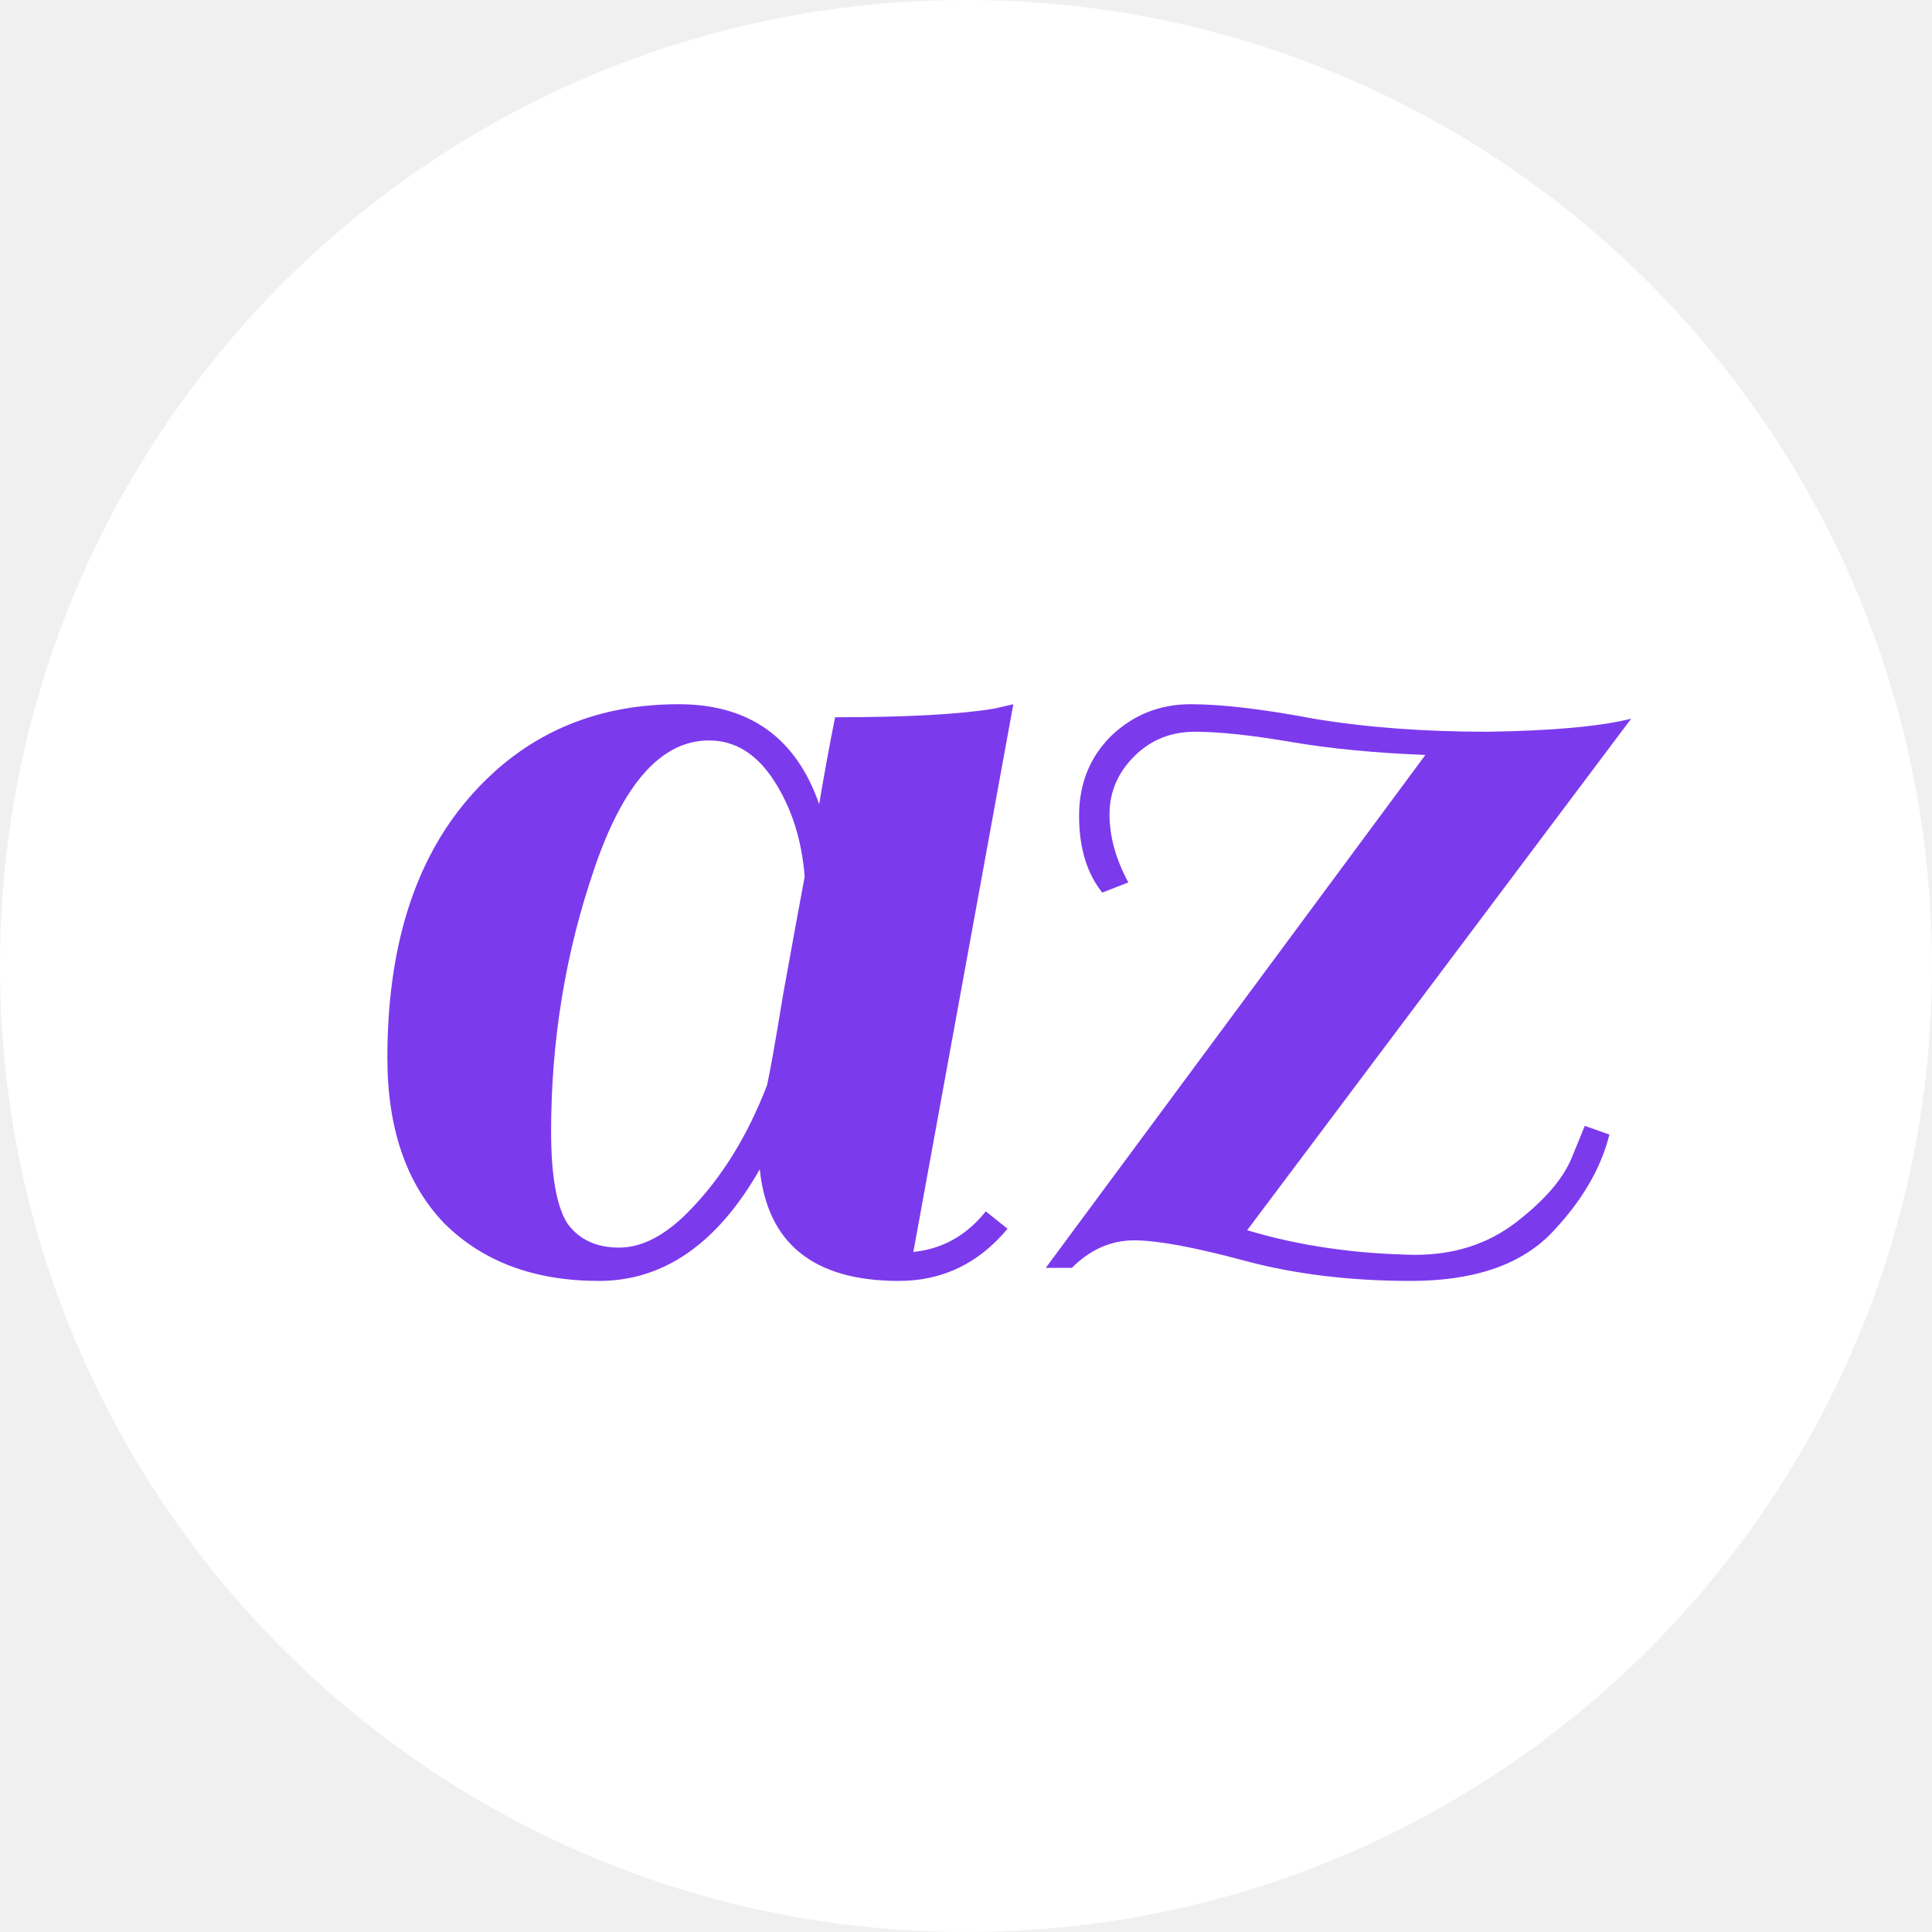
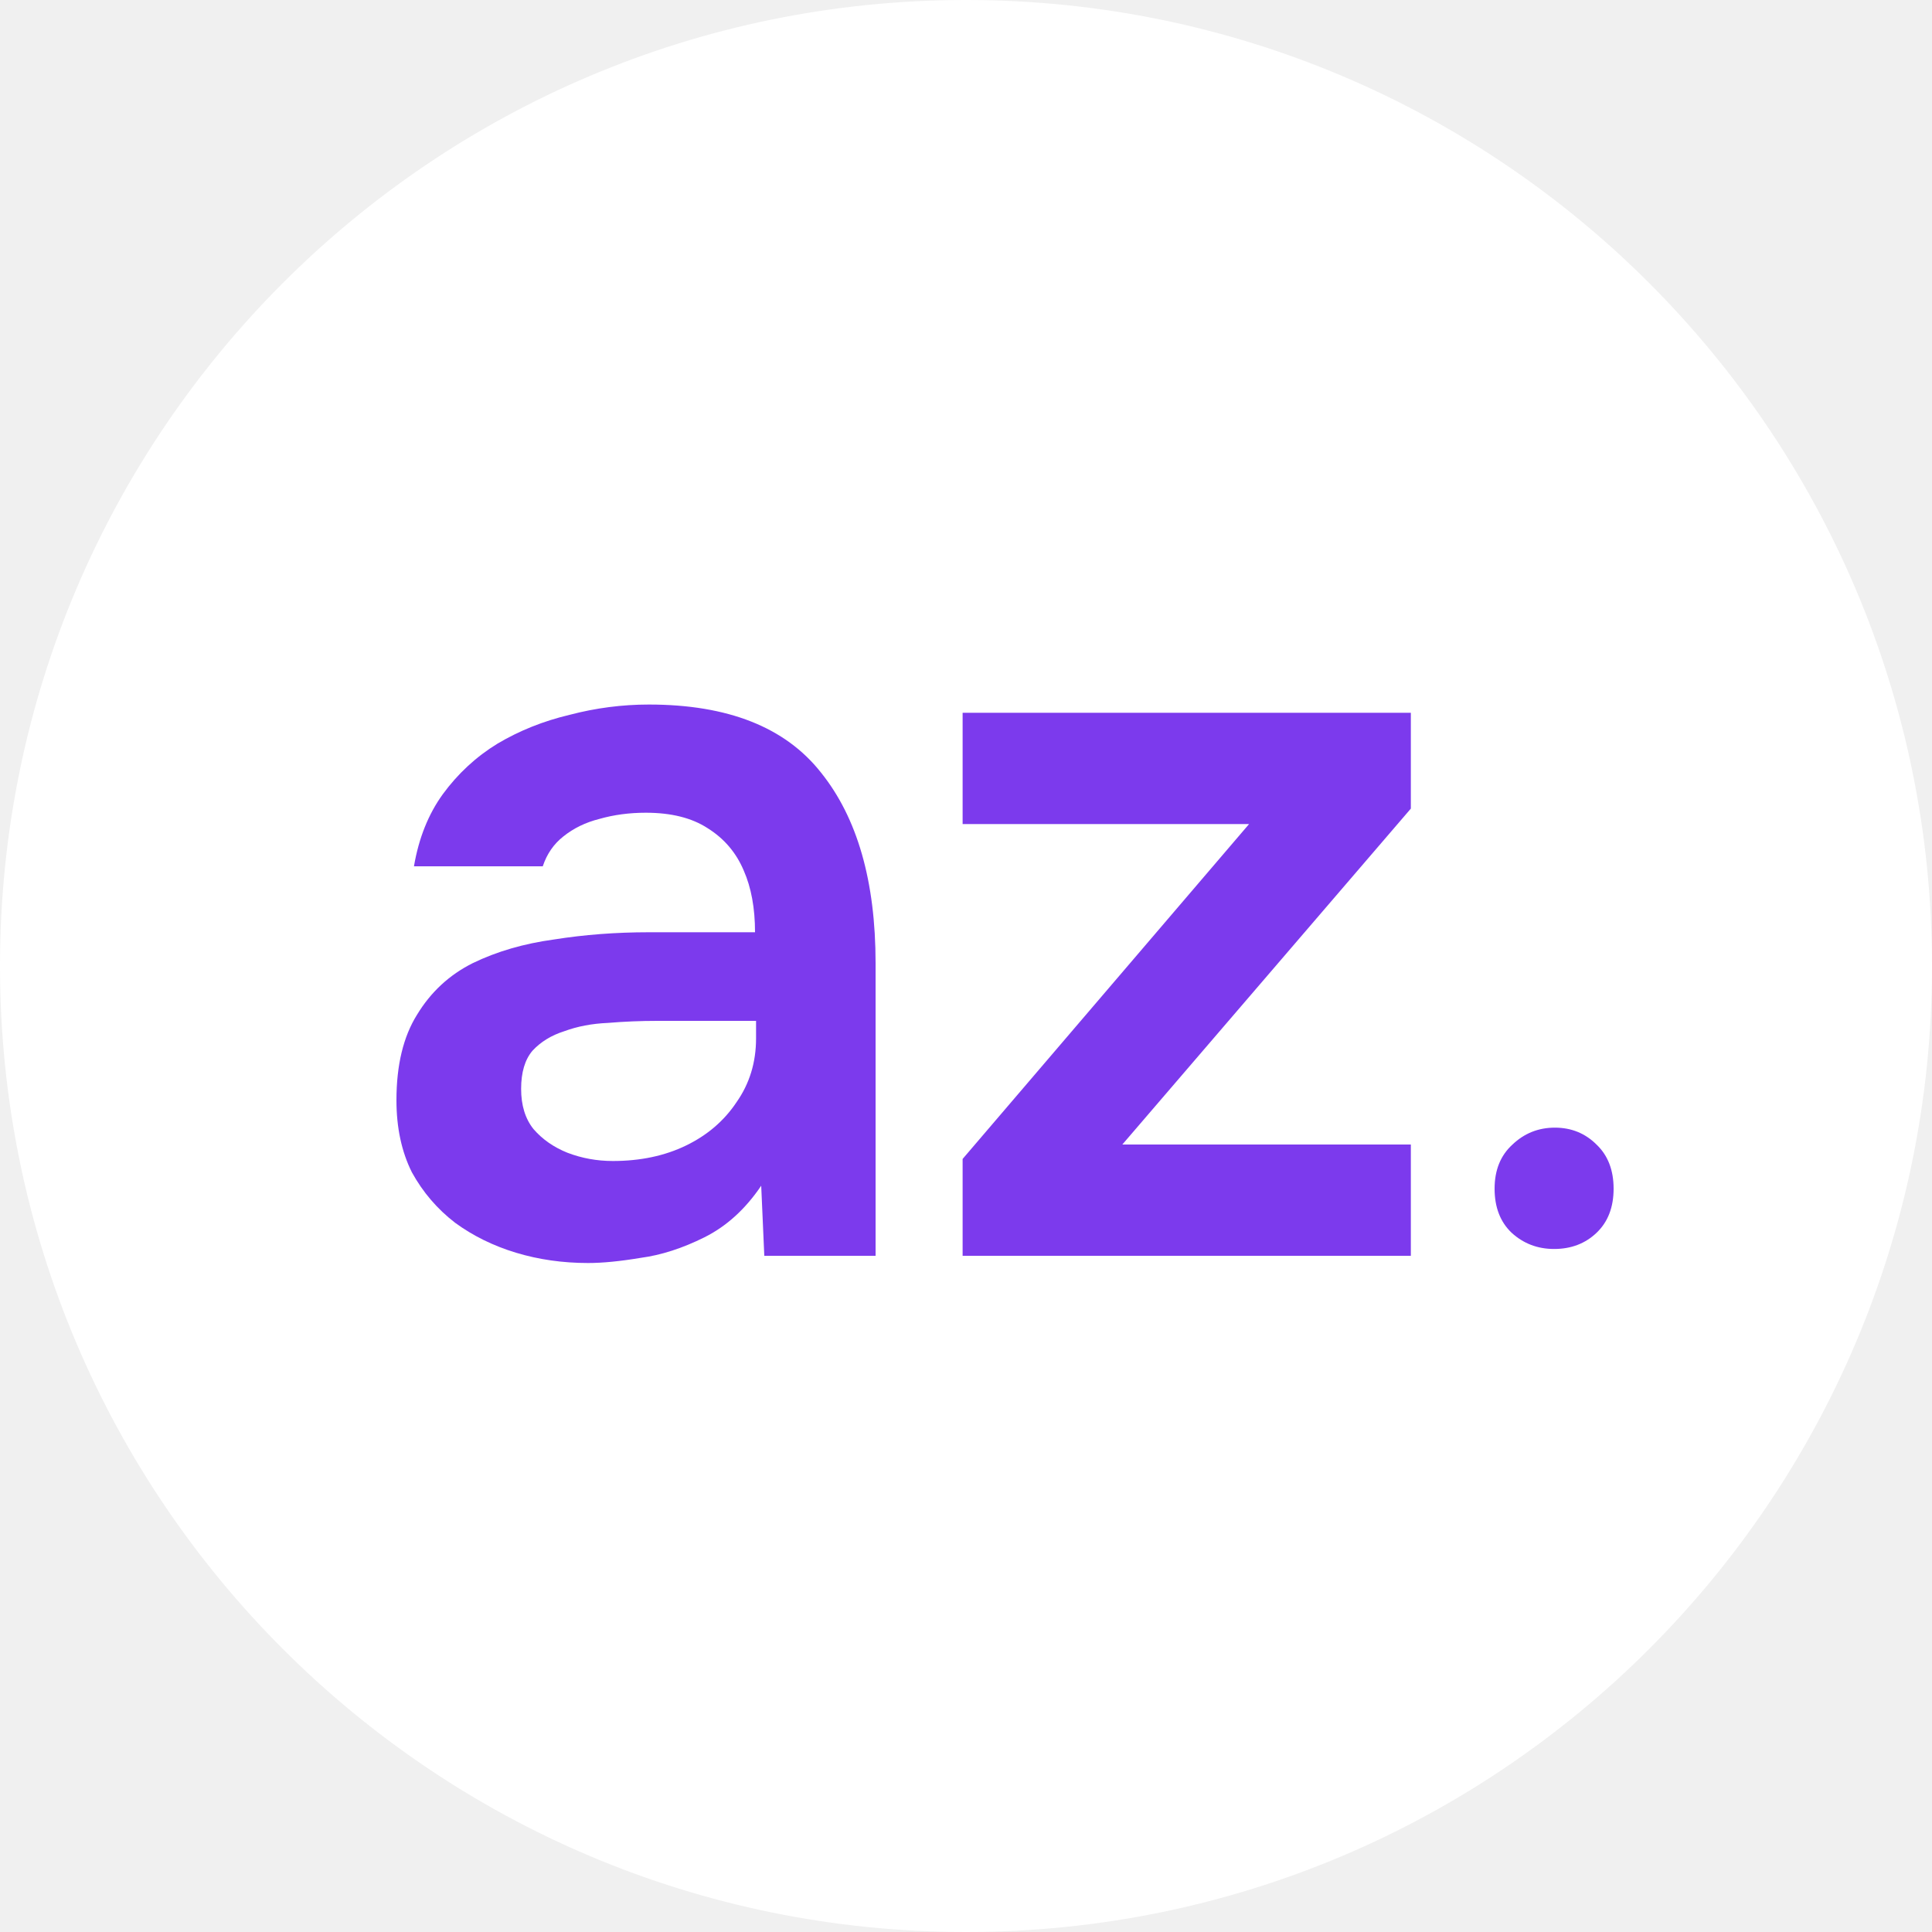
- <svg xmlns="http://www.w3.org/2000/svg" width="32" height="32" viewBox="0 0 32 32" fill="none">
-   <rect width="32" height="32" rx="16" fill="white" />
-   <path d="M14.888 21.216C13.48 21.216 12.712 20.6 12.584 19.368C11.88 20.6 10.992 21.216 9.92 21.216C8.848 21.216 7.992 20.896 7.352 20.256C6.728 19.6 6.416 18.688 6.416 17.52C6.416 15.696 6.864 14.264 7.76 13.224C8.656 12.184 9.816 11.664 11.24 11.664C12.408 11.664 13.184 12.216 13.568 13.32C13.648 12.84 13.736 12.36 13.832 11.88C15.016 11.88 15.896 11.832 16.472 11.736L16.784 11.664L15.128 20.736C15.608 20.688 16.008 20.464 16.328 20.064L16.688 20.352C16.208 20.928 15.608 21.216 14.888 21.216ZM9.128 18.744C9.128 19.464 9.216 19.968 9.392 20.256C9.584 20.528 9.872 20.664 10.256 20.664C10.64 20.664 11.032 20.456 11.432 20.04C11.96 19.496 12.384 18.808 12.704 17.976C12.752 17.768 12.84 17.272 12.968 16.488C13.112 15.688 13.232 15.032 13.328 14.52C13.28 13.912 13.112 13.384 12.824 12.936C12.536 12.488 12.176 12.264 11.744 12.264C10.96 12.264 10.328 12.968 9.848 14.376C9.368 15.768 9.128 17.224 9.128 18.744ZM19.793 12.12C19.393 12.12 19.057 12.256 18.785 12.528C18.513 12.8 18.377 13.12 18.377 13.488C18.377 13.856 18.481 14.232 18.689 14.616L18.257 14.784C18.001 14.464 17.873 14.04 17.873 13.512C17.873 12.984 18.049 12.544 18.401 12.192C18.769 11.84 19.209 11.664 19.721 11.664C20.233 11.664 20.913 11.744 21.761 11.904C22.625 12.048 23.585 12.12 24.641 12.12C25.713 12.104 26.505 12.032 27.017 11.904L20.657 20.376C21.505 20.632 22.433 20.768 23.441 20.784C24.081 20.784 24.633 20.608 25.097 20.256C25.577 19.888 25.889 19.528 26.033 19.176L26.249 18.648L26.657 18.792C26.513 19.368 26.185 19.92 25.673 20.448C25.161 20.96 24.393 21.216 23.369 21.216C22.361 21.216 21.441 21.104 20.609 20.88C19.777 20.656 19.169 20.544 18.785 20.544C18.401 20.544 18.057 20.696 17.753 21H17.321L23.609 12.504C22.777 12.472 22.033 12.4 21.377 12.288C20.721 12.176 20.193 12.12 19.793 12.12Z" fill="#7C3AED" />
+ <svg xmlns="http://www.w3.org/2000/svg" width="60" height="60" viewBox="0 0 60 60" fill="none">
+   <rect width="60" height="60" rx="30" fill="white" />
+   <path d="M18.264 39.224C17.475 39.224 16.728 39.117 16.024 38.904C15.32 38.691 14.691 38.381 14.136 37.976C13.581 37.549 13.133 37.027 12.792 36.408C12.472 35.768 12.312 35.021 12.312 34.168C12.312 33.08 12.525 32.195 12.952 31.512C13.379 30.808 13.955 30.275 14.68 29.912C15.427 29.549 16.269 29.304 17.208 29.176C18.147 29.027 19.128 28.952 20.152 28.952H23.448C23.448 28.205 23.331 27.565 23.096 27.032C22.861 26.477 22.488 26.04 21.976 25.72C21.485 25.4 20.845 25.24 20.056 25.24C19.544 25.24 19.064 25.304 18.616 25.432C18.189 25.539 17.816 25.72 17.496 25.976C17.197 26.211 16.984 26.52 16.856 26.904H12.856C13.005 26.029 13.304 25.283 13.752 24.664C14.221 24.024 14.787 23.501 15.448 23.096C16.131 22.691 16.877 22.392 17.688 22.2C18.499 21.987 19.32 21.88 20.152 21.88C22.605 21.88 24.387 22.584 25.496 23.992C26.627 25.4 27.192 27.373 27.192 29.912V39H23.736L23.64 36.824C23.149 37.549 22.563 38.083 21.88 38.424C21.197 38.765 20.536 38.979 19.896 39.064C19.256 39.171 18.712 39.224 18.264 39.224ZM19.032 36.056C19.885 36.056 20.643 35.896 21.304 35.576C21.965 35.256 22.488 34.808 22.872 34.232C23.277 33.656 23.48 32.995 23.48 32.248V31.704H20.408C19.896 31.704 19.384 31.725 18.872 31.768C18.381 31.789 17.933 31.875 17.528 32.024C17.123 32.152 16.792 32.355 16.536 32.632C16.301 32.909 16.184 33.304 16.184 33.816C16.184 34.328 16.312 34.744 16.568 35.064C16.845 35.384 17.197 35.629 17.624 35.8C18.072 35.971 18.541 36.056 19.032 36.056ZM29.895 39V35.992L38.791 25.592H29.895V22.136H43.815V25.112L34.855 35.544H43.815V39H29.895Z" fill="#7C3AED" />
+   <path d="M48.264 38.788C47.752 38.788 47.312 38.62 46.944 38.284C46.592 37.948 46.416 37.492 46.416 36.916C46.416 36.34 46.6 35.884 46.968 35.548C47.336 35.196 47.776 35.02 48.288 35.02C48.8 35.02 49.232 35.196 49.584 35.548C49.936 35.884 50.112 36.34 50.112 36.916C50.112 37.492 49.936 37.948 49.584 38.284C49.232 38.62 48.792 38.788 48.264 38.788Z" fill="#7C3AED" />
</svg>
